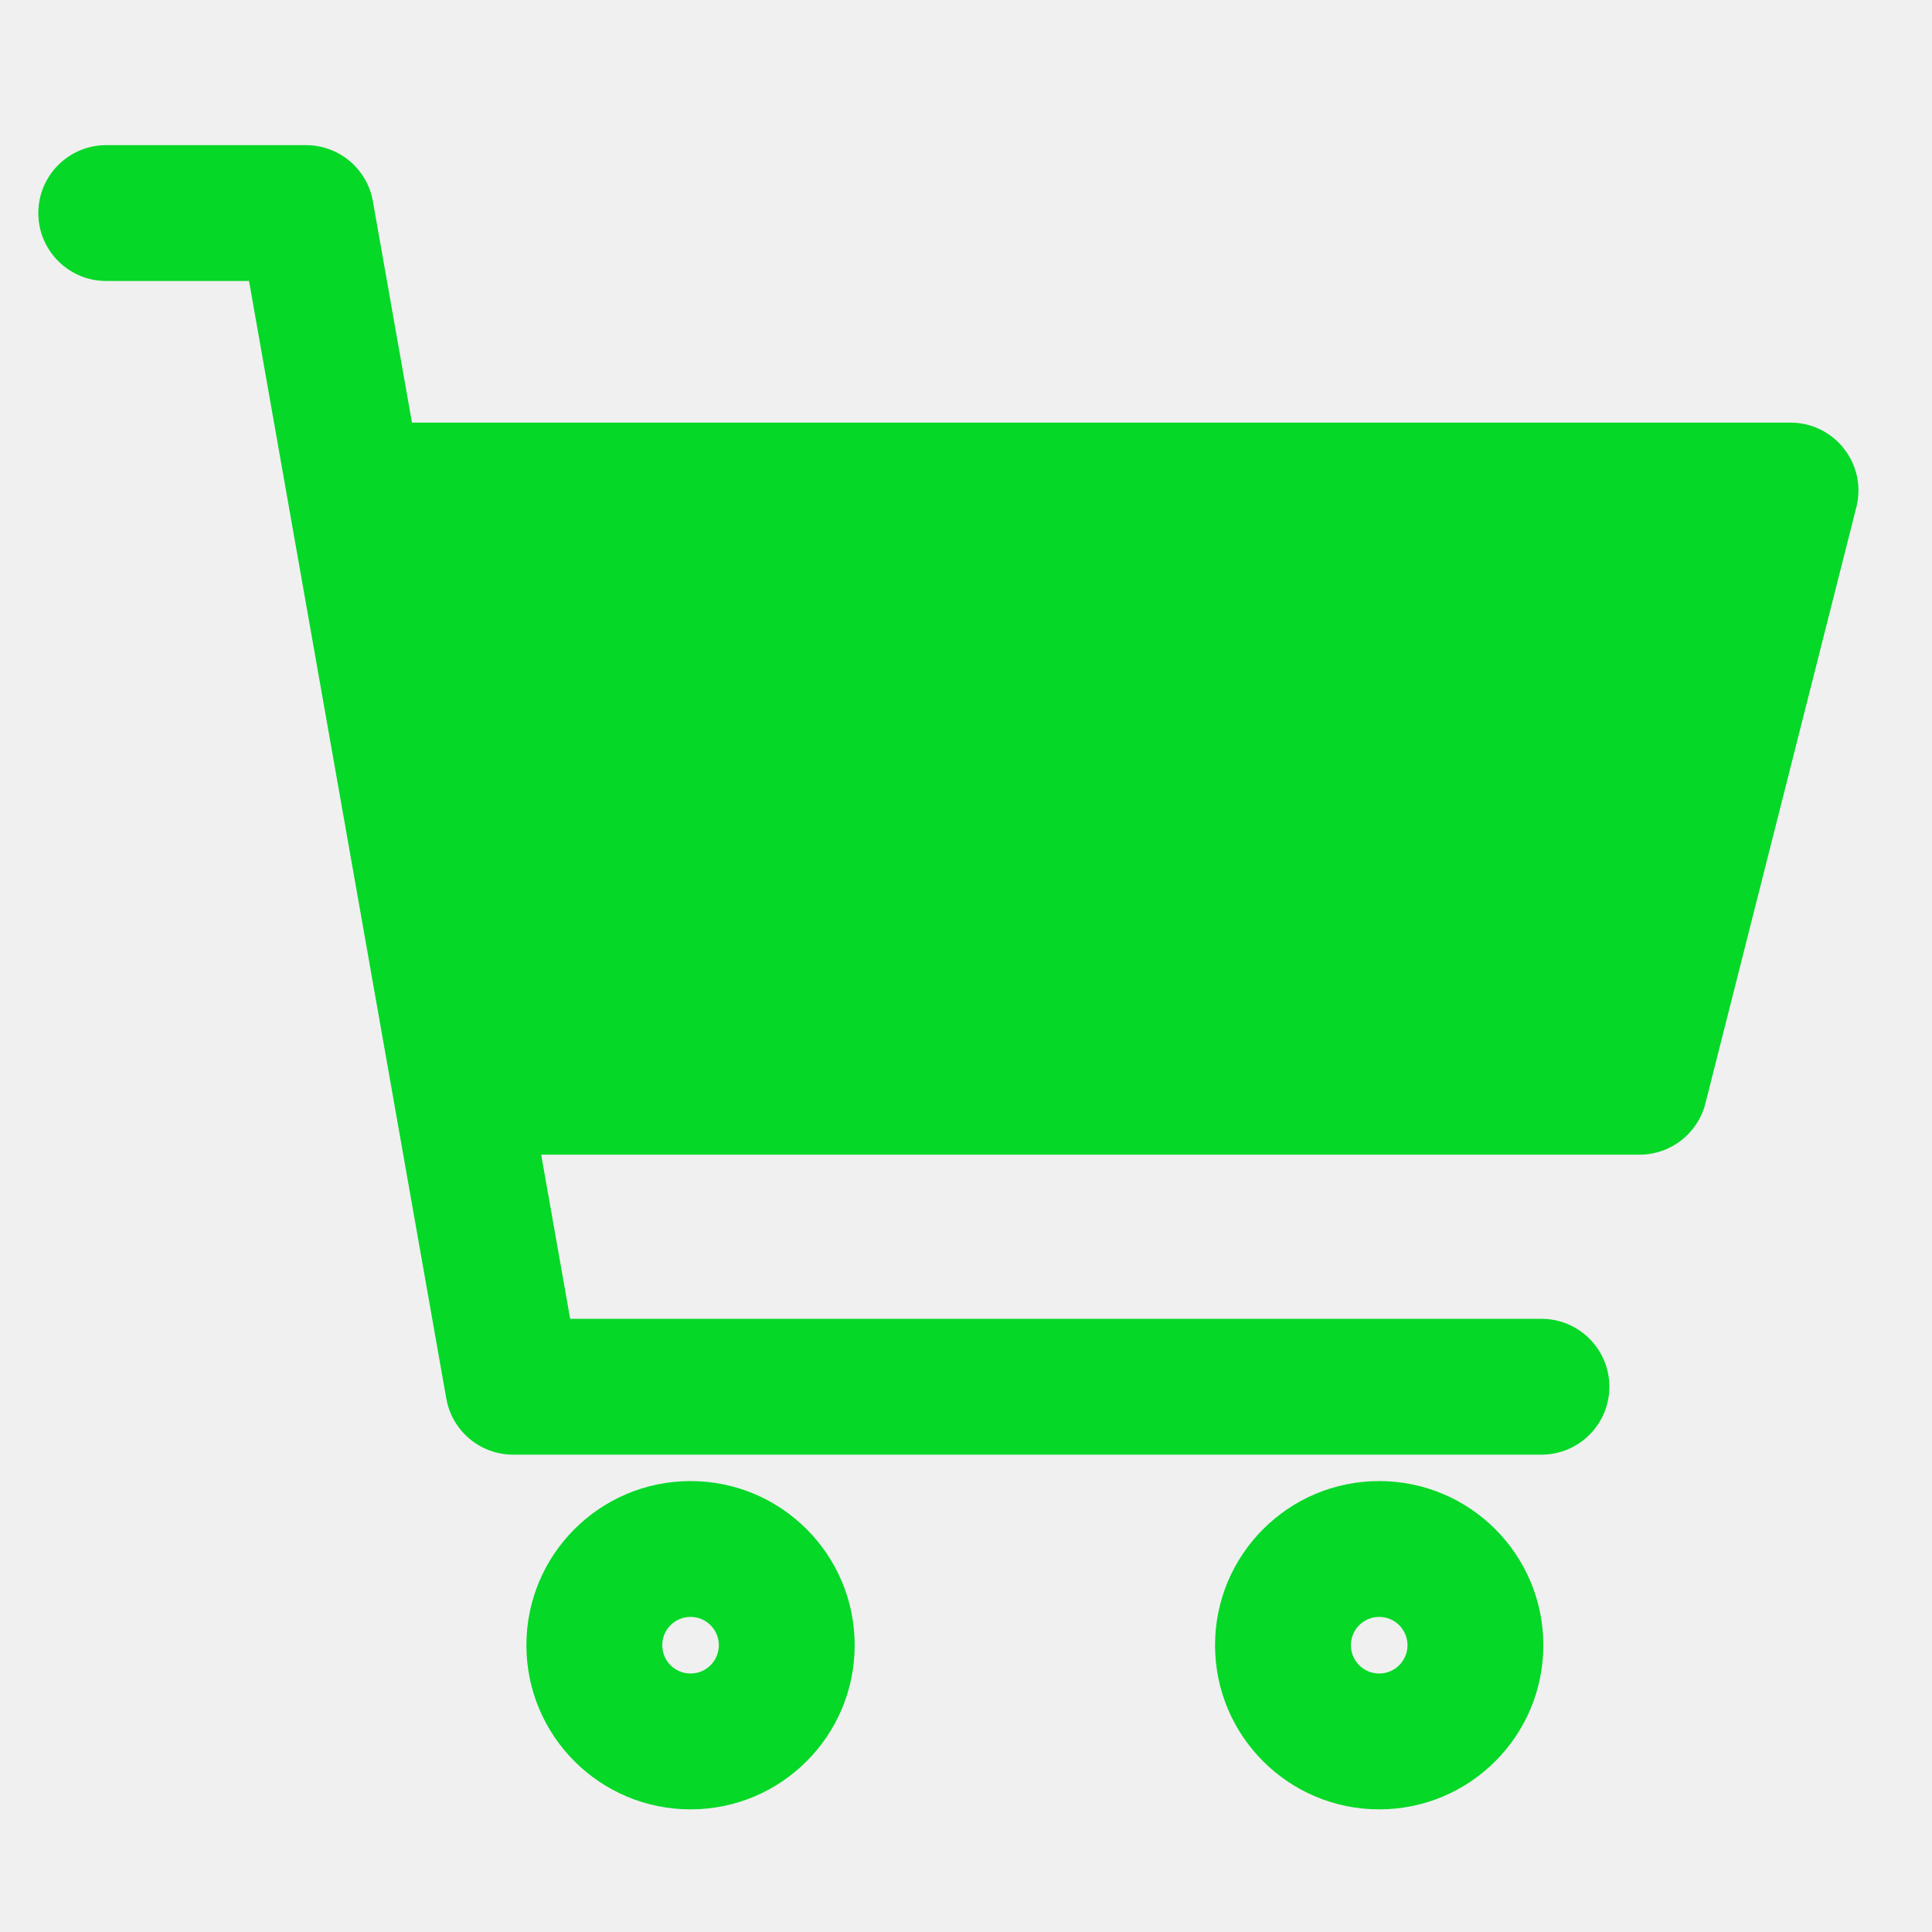
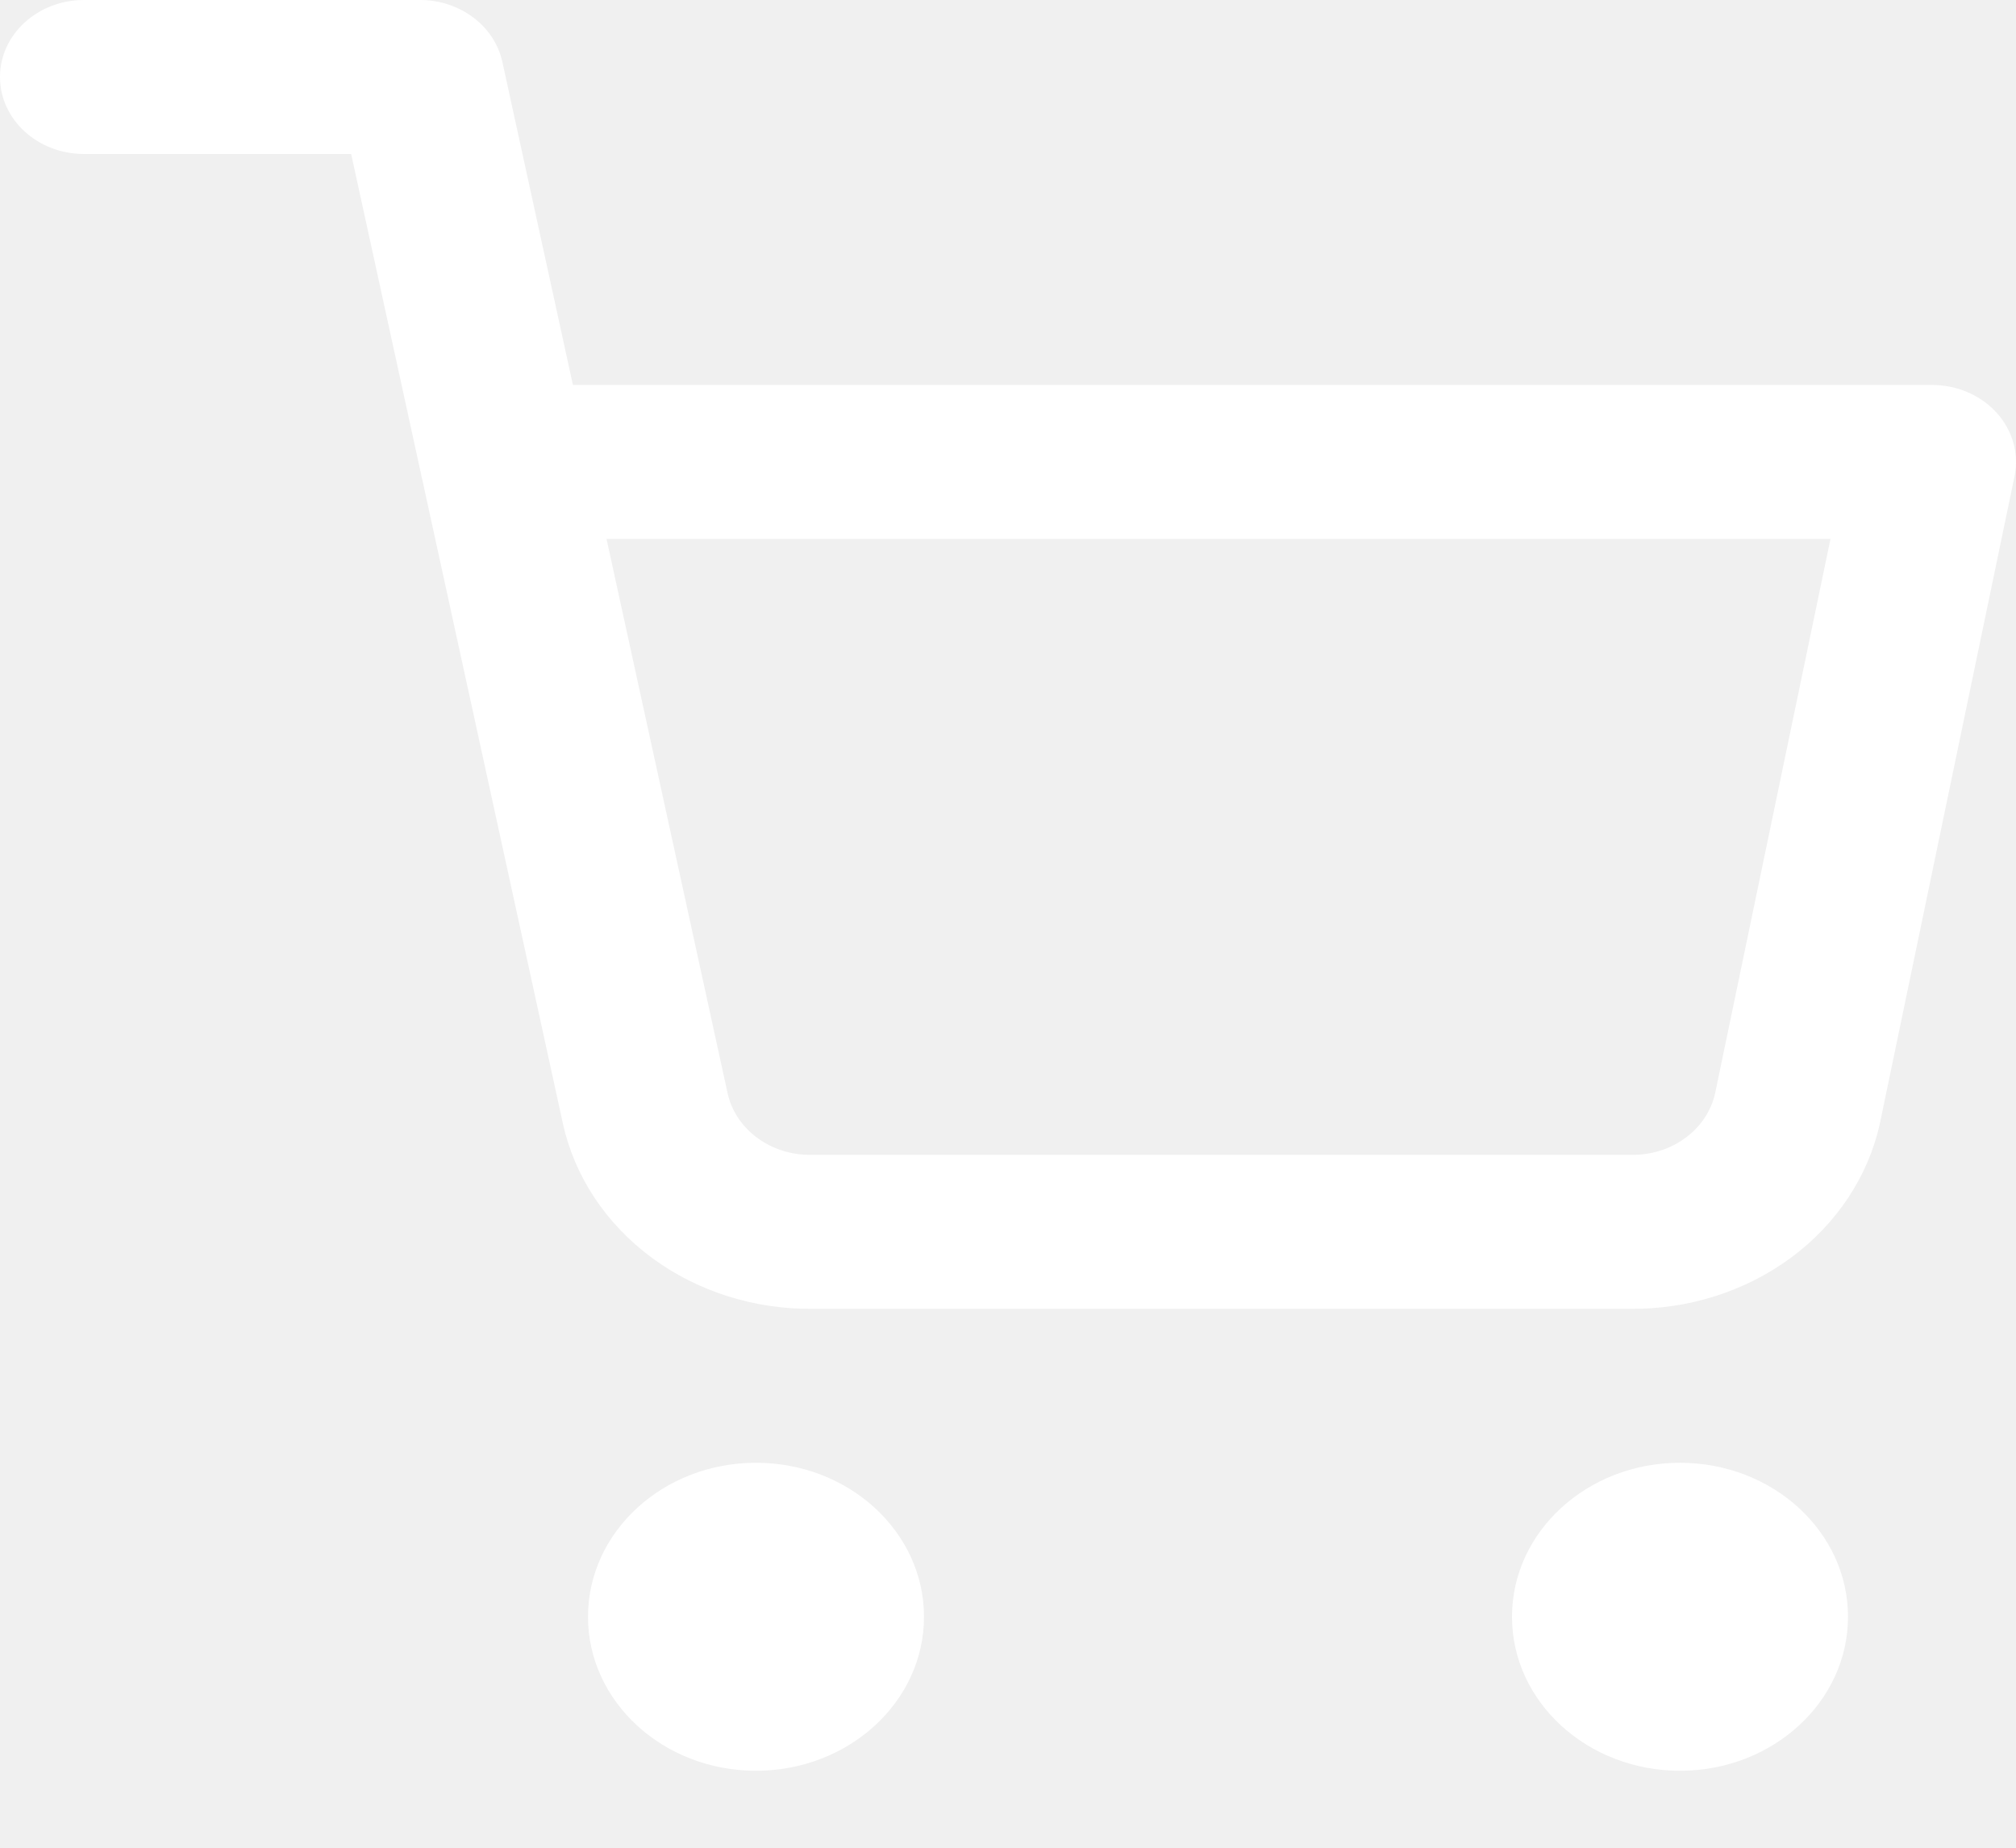
- <svg xmlns="http://www.w3.org/2000/svg" t="1695265046501" class="icon" viewBox="0 0 1024 1024" version="1.1" p-id="7546" width="128" height="128">
-   <path d="M366 785c48.049 0 87 38.951 87 87s-38.951 87-87 87-87-38.951-87-87 38.951-87 87-87z m365 0c48.049 0 87 38.951 87 87s-38.951 87-87 87-87-38.951-87-87 38.951-87 87-87z m-365 72c-8.284 0-15 6.716-15 15 0 8.284 6.716 15 15 15 8.284 0 15-6.716 15-15 0-8.284-6.716-15-15-15z m365 0c-8.284 0-15 6.716-15 15 0 8.284 6.716 15 15 15 8.284 0 15-6.716 15-15 0-8.284-6.716-15-15-15zM162.187 76.93c17.293 0 32.116 12.29 35.357 29.227l0.095 0.515L218.35 224 949 224c23.23 0 40.313 21.648 35.065 44.153l-0.166 0.682-80 316c-4.004 15.816-18.133 26.94-34.405 27.162L869 612H286.843l15.358 87H817c19.683 0 35.677 15.797 36 35.405V735c0 19.683-15.797 35.677-35.405 36H272c-17.293 0-32.116-12.29-35.357-29.227l-0.095-0.515L131.985 148.93H56.311c-19.683 0-35.677-15.797-36-35.404v-0.596c0-19.683 15.797-35.677 35.405-36h106.471z" fill="#05d827" p-id="7547" />
+ <svg xmlns="http://www.w3.org/2000/svg" fill="none" version="1.1" width="48" height="44" viewBox="0 0 48 44">
+   <defs>
+     <clipPath id="master_svg0_15_02120">
+       <rect x="0" y="0" width="48" height="44" rx="0" />
+     </clipPath>
+   </defs>
+   <g clip-path="url(#master_svg0_15_02120)">
+     <g>
+       <path d="M0,1.833C0,0.821,0.895,0,2,0C2,0,10,0,10,0C10.953,0,11.774,0.617,11.961,1.474C11.961,1.474,13.641,9.167,13.641,9.167C13.641,9.167,46,9.167,46,9.167C46.596,9.167,47.161,9.41,47.541,9.831C47.921,10.252,48.076,10.807,47.965,11.343C47.965,11.343,44.762,26.739,44.762,26.739C44.487,28.005,43.736,29.142,42.639,29.952C41.548,30.757,40.183,31.187,38.783,31.167C38.783,31.167,19.377,31.167,19.377,31.167C17.977,31.187,16.612,30.757,15.521,29.952C14.425,29.142,13.673,28.006,13.399,26.74C13.399,26.74,13.399,26.741,13.399,26.74C13.399,26.74,10.058,11.438,10.058,11.438C10.044,11.388,10.033,11.336,10.024,11.284C10.024,11.284,8.361,3.667,8.361,3.667C8.361,3.667,2,3.667,2,3.667C0.895,3.667,0,2.846,0,1.833C0,1.833,0,1.833,0,1.833ZM14.441,12.833C14.441,12.833,17.322,26.024,17.322,26.024C17.413,26.447,17.664,26.826,18.029,27.095C18.395,27.365,18.852,27.509,19.322,27.5C19.322,27.5,19.36,27.5,19.36,27.5C19.36,27.5,38.8,27.5,38.8,27.5C38.8,27.5,38.838,27.5,38.838,27.5C39.308,27.509,39.765,27.365,40.131,27.095C40.495,26.827,40.745,26.45,40.837,26.03C40.837,26.03,43.583,12.833,43.583,12.833C43.583,12.833,14.441,12.833,14.441,12.833C14.441,12.833,14.441,12.833,14.441,12.833ZM14,38.5C14,36.475,15.791,34.833,18,34.833C20.209,34.833,22,36.475,22,38.5C22,40.525,20.209,42.167,18,42.167C15.791,42.167,14,40.525,14,38.5C14,38.5,14,38.5,14,38.5ZM36,38.5C36,36.475,37.791,34.833,40,34.833C42.209,34.833,44,36.475,44,38.5C44,40.525,42.209,42.167,40,42.167C37.791,42.167,36,40.525,36,38.5C36,38.5,36,38.5,36,38.5Z" fill-rule="evenodd" fill="#FFFFFF" fill-opacity="1" />
+     </g>
+   </g>
</svg>
